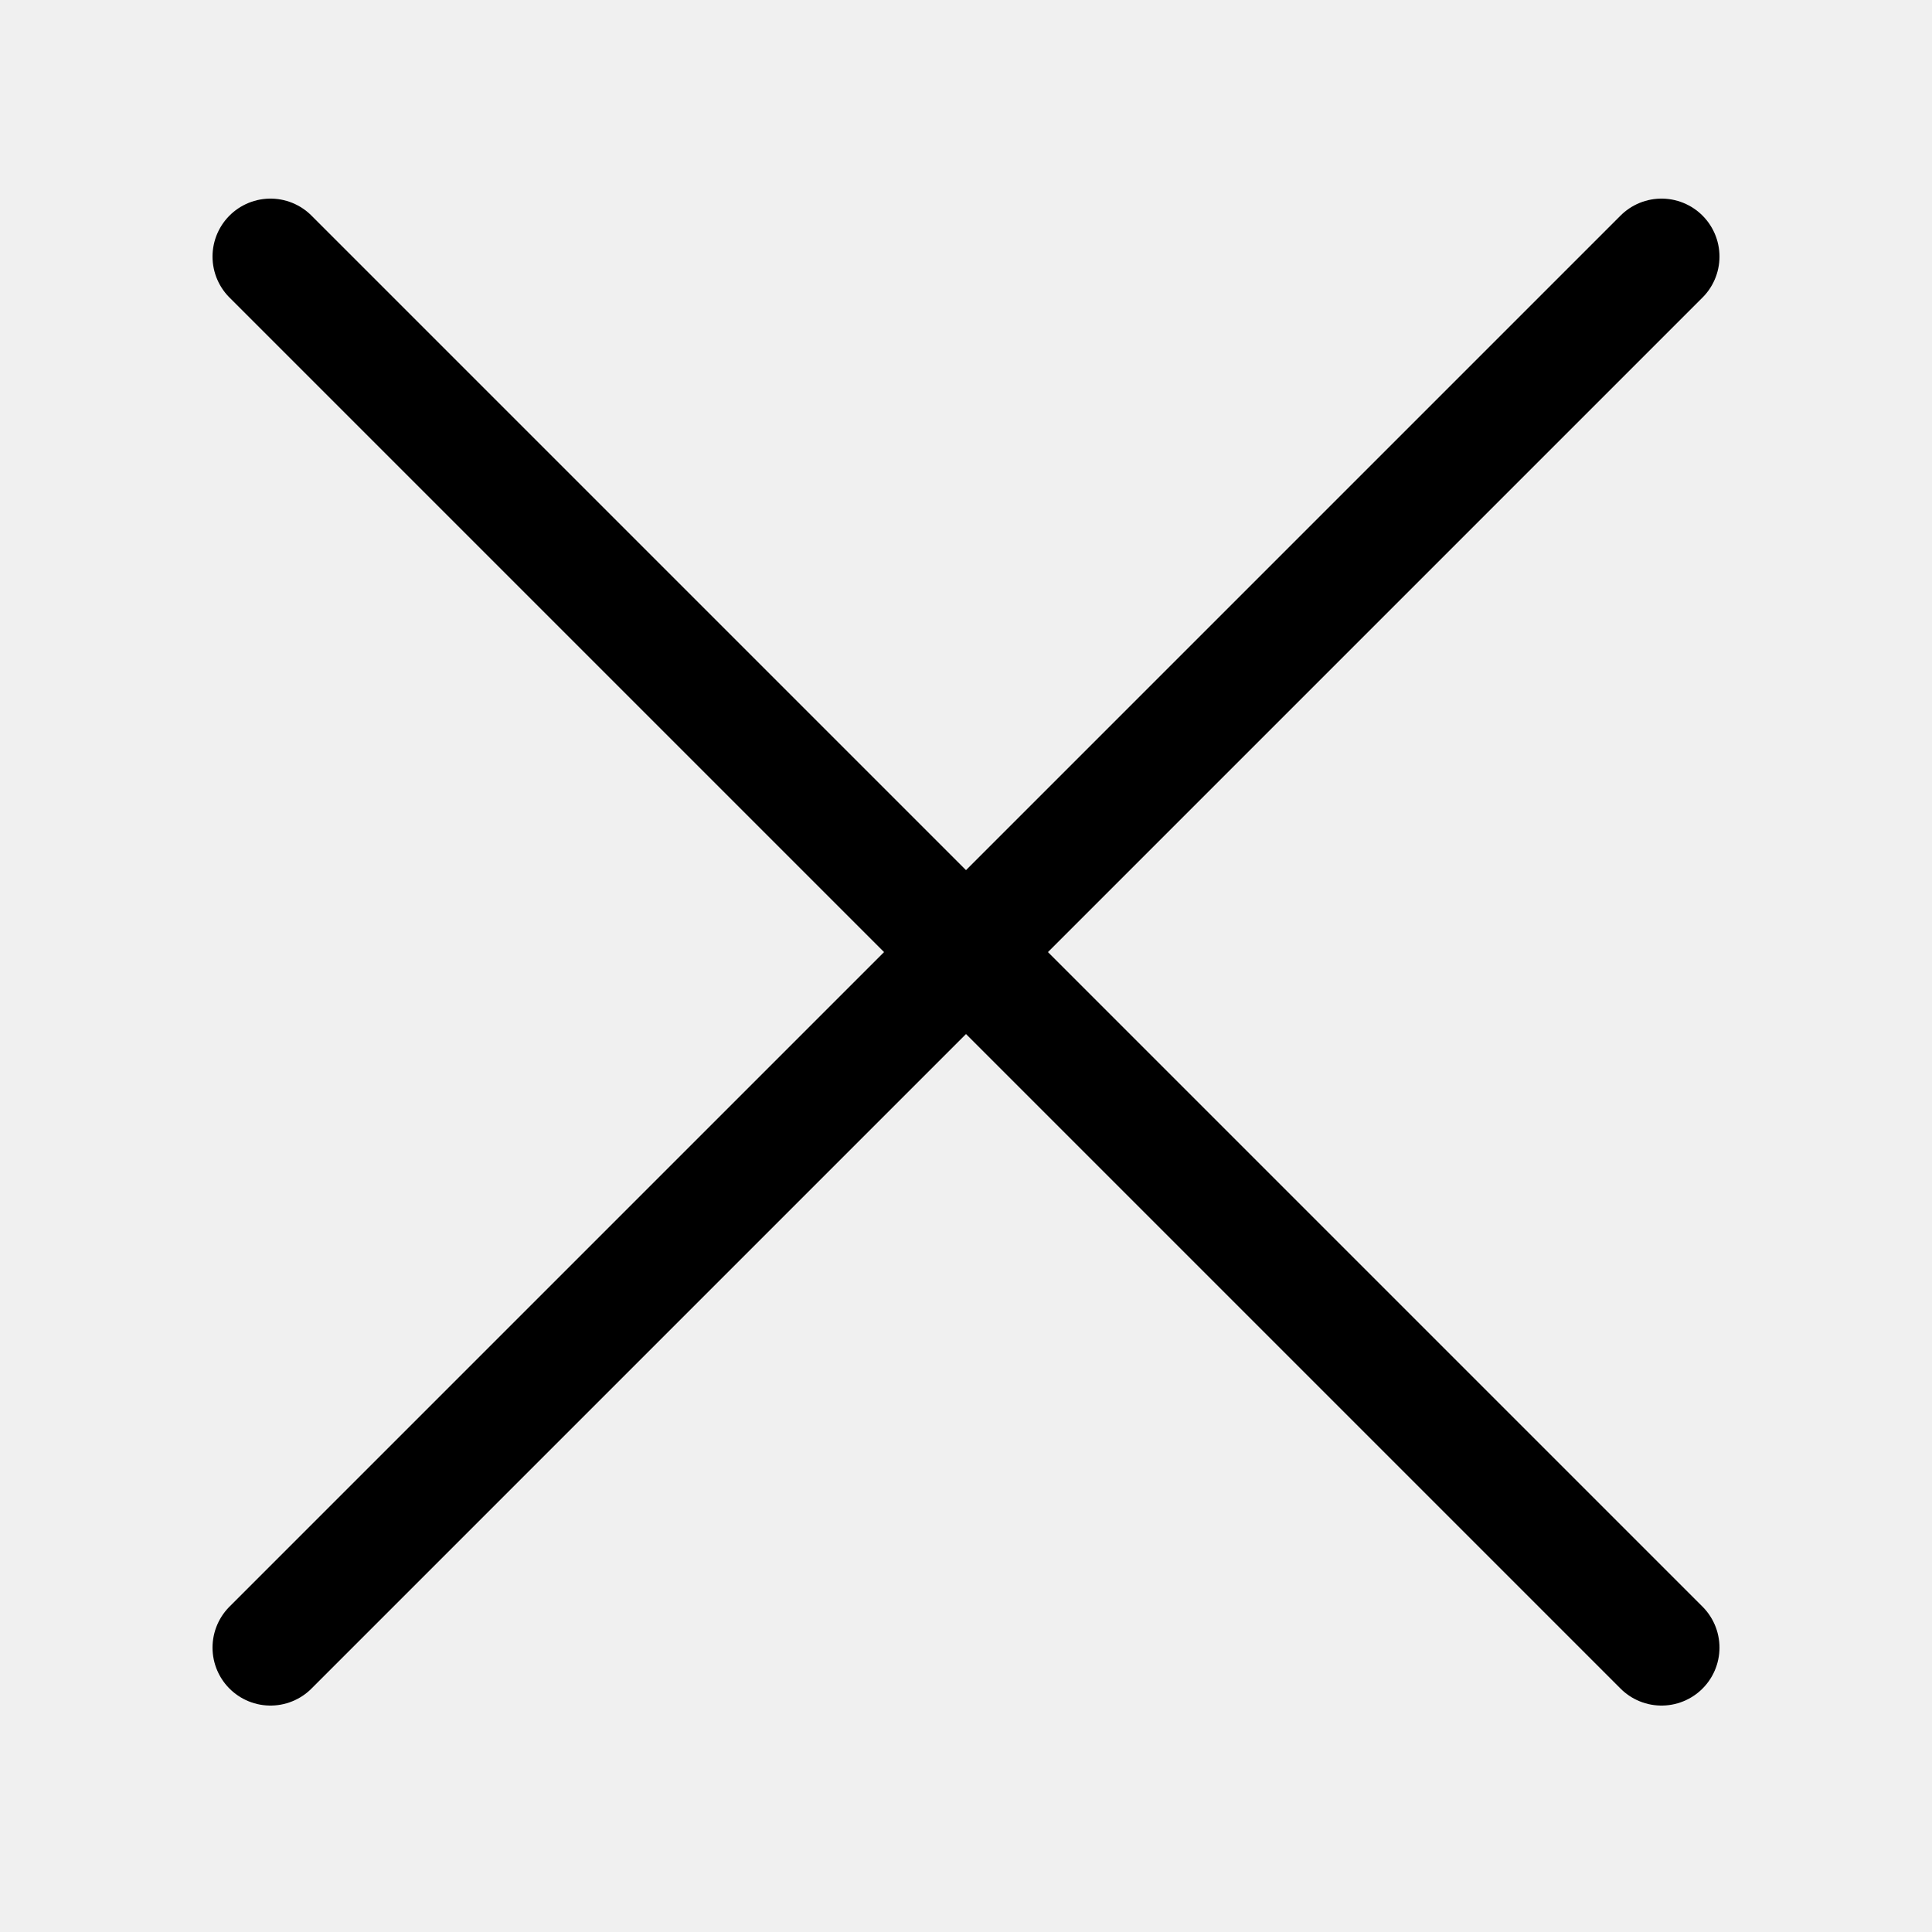
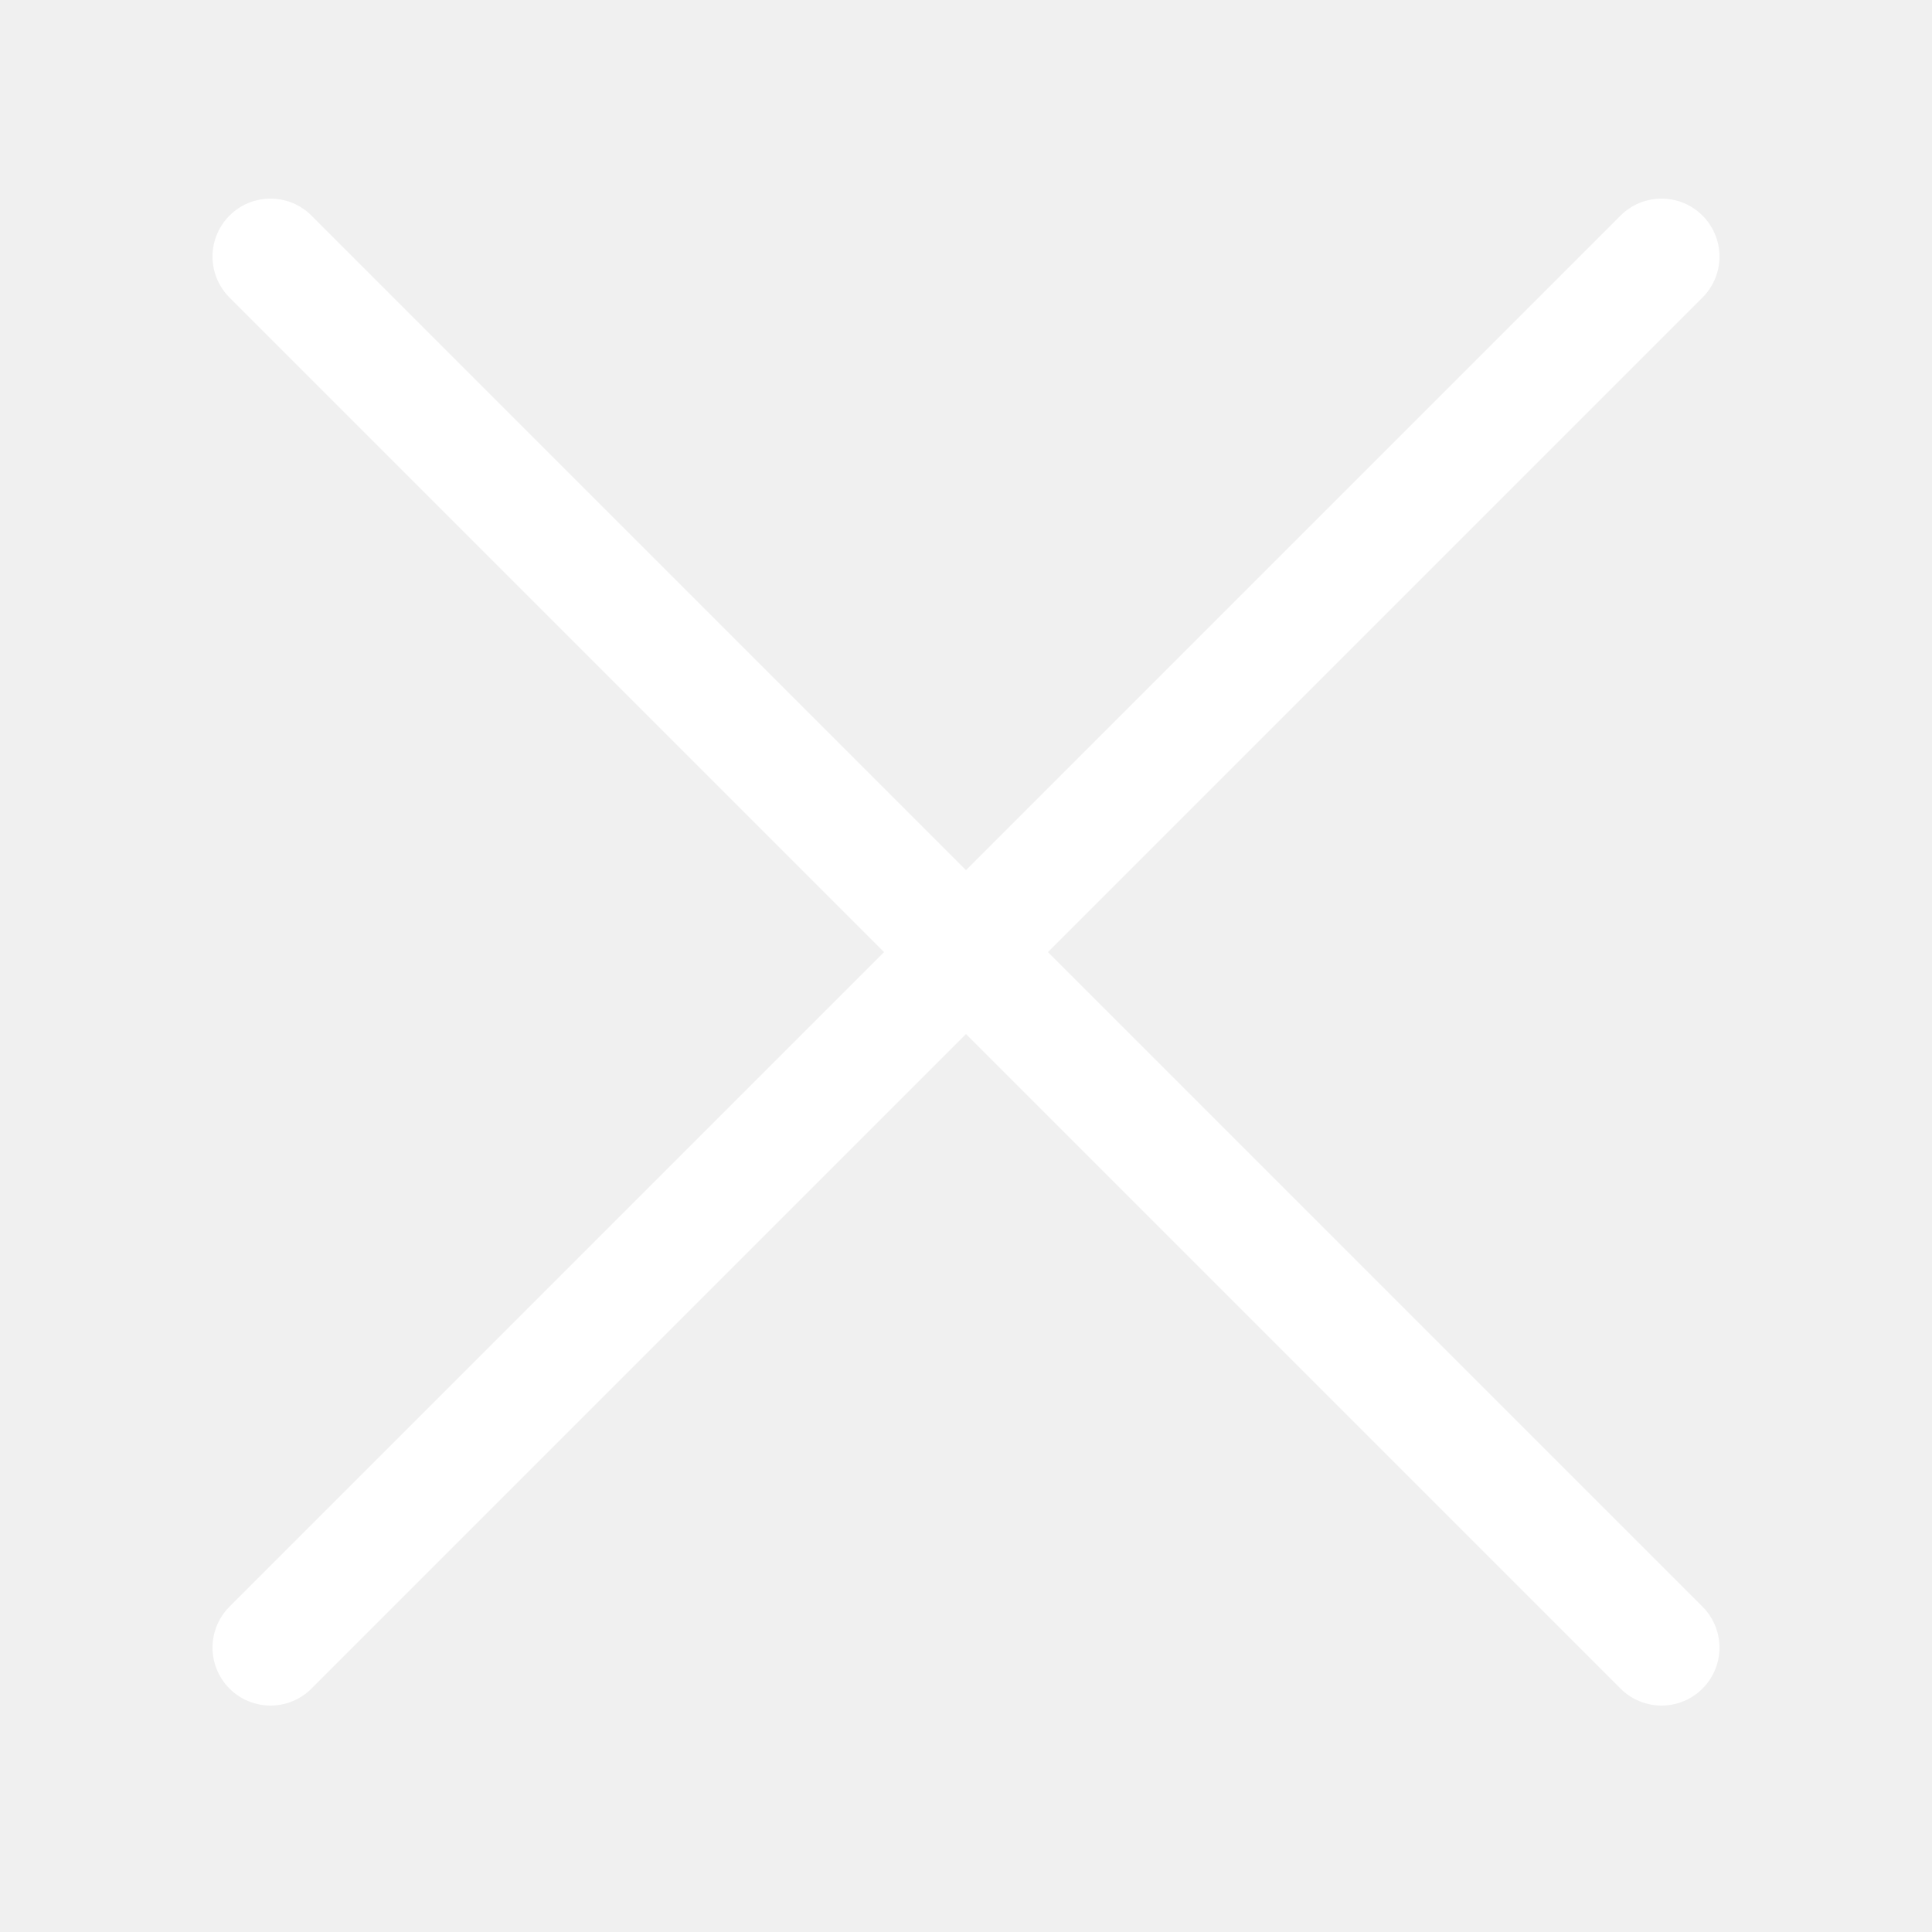
<svg xmlns="http://www.w3.org/2000/svg" width="20px" height="20px" viewBox="-0.5 0 25 25" fill="none">
-   <path d="M3 21.32L21 3.32" stroke="#000000" stroke-width="1.5" stroke-linecap="round" stroke-linejoin="round" />
-   <path d="M3 3.32L21 21.32" stroke="#000000" stroke-width="1.5" stroke-linecap="round" stroke-linejoin="round" />
+   <path d="M3 21.32L21 3.32" stroke="#ffffff" stroke-width="1.5" stroke-linecap="round" stroke-linejoin="round" />
+   <path d="M3 3.32L21 21.32" stroke="#ffffff" stroke-width="1.5" stroke-linecap="round" stroke-linejoin="round" />
</svg>
